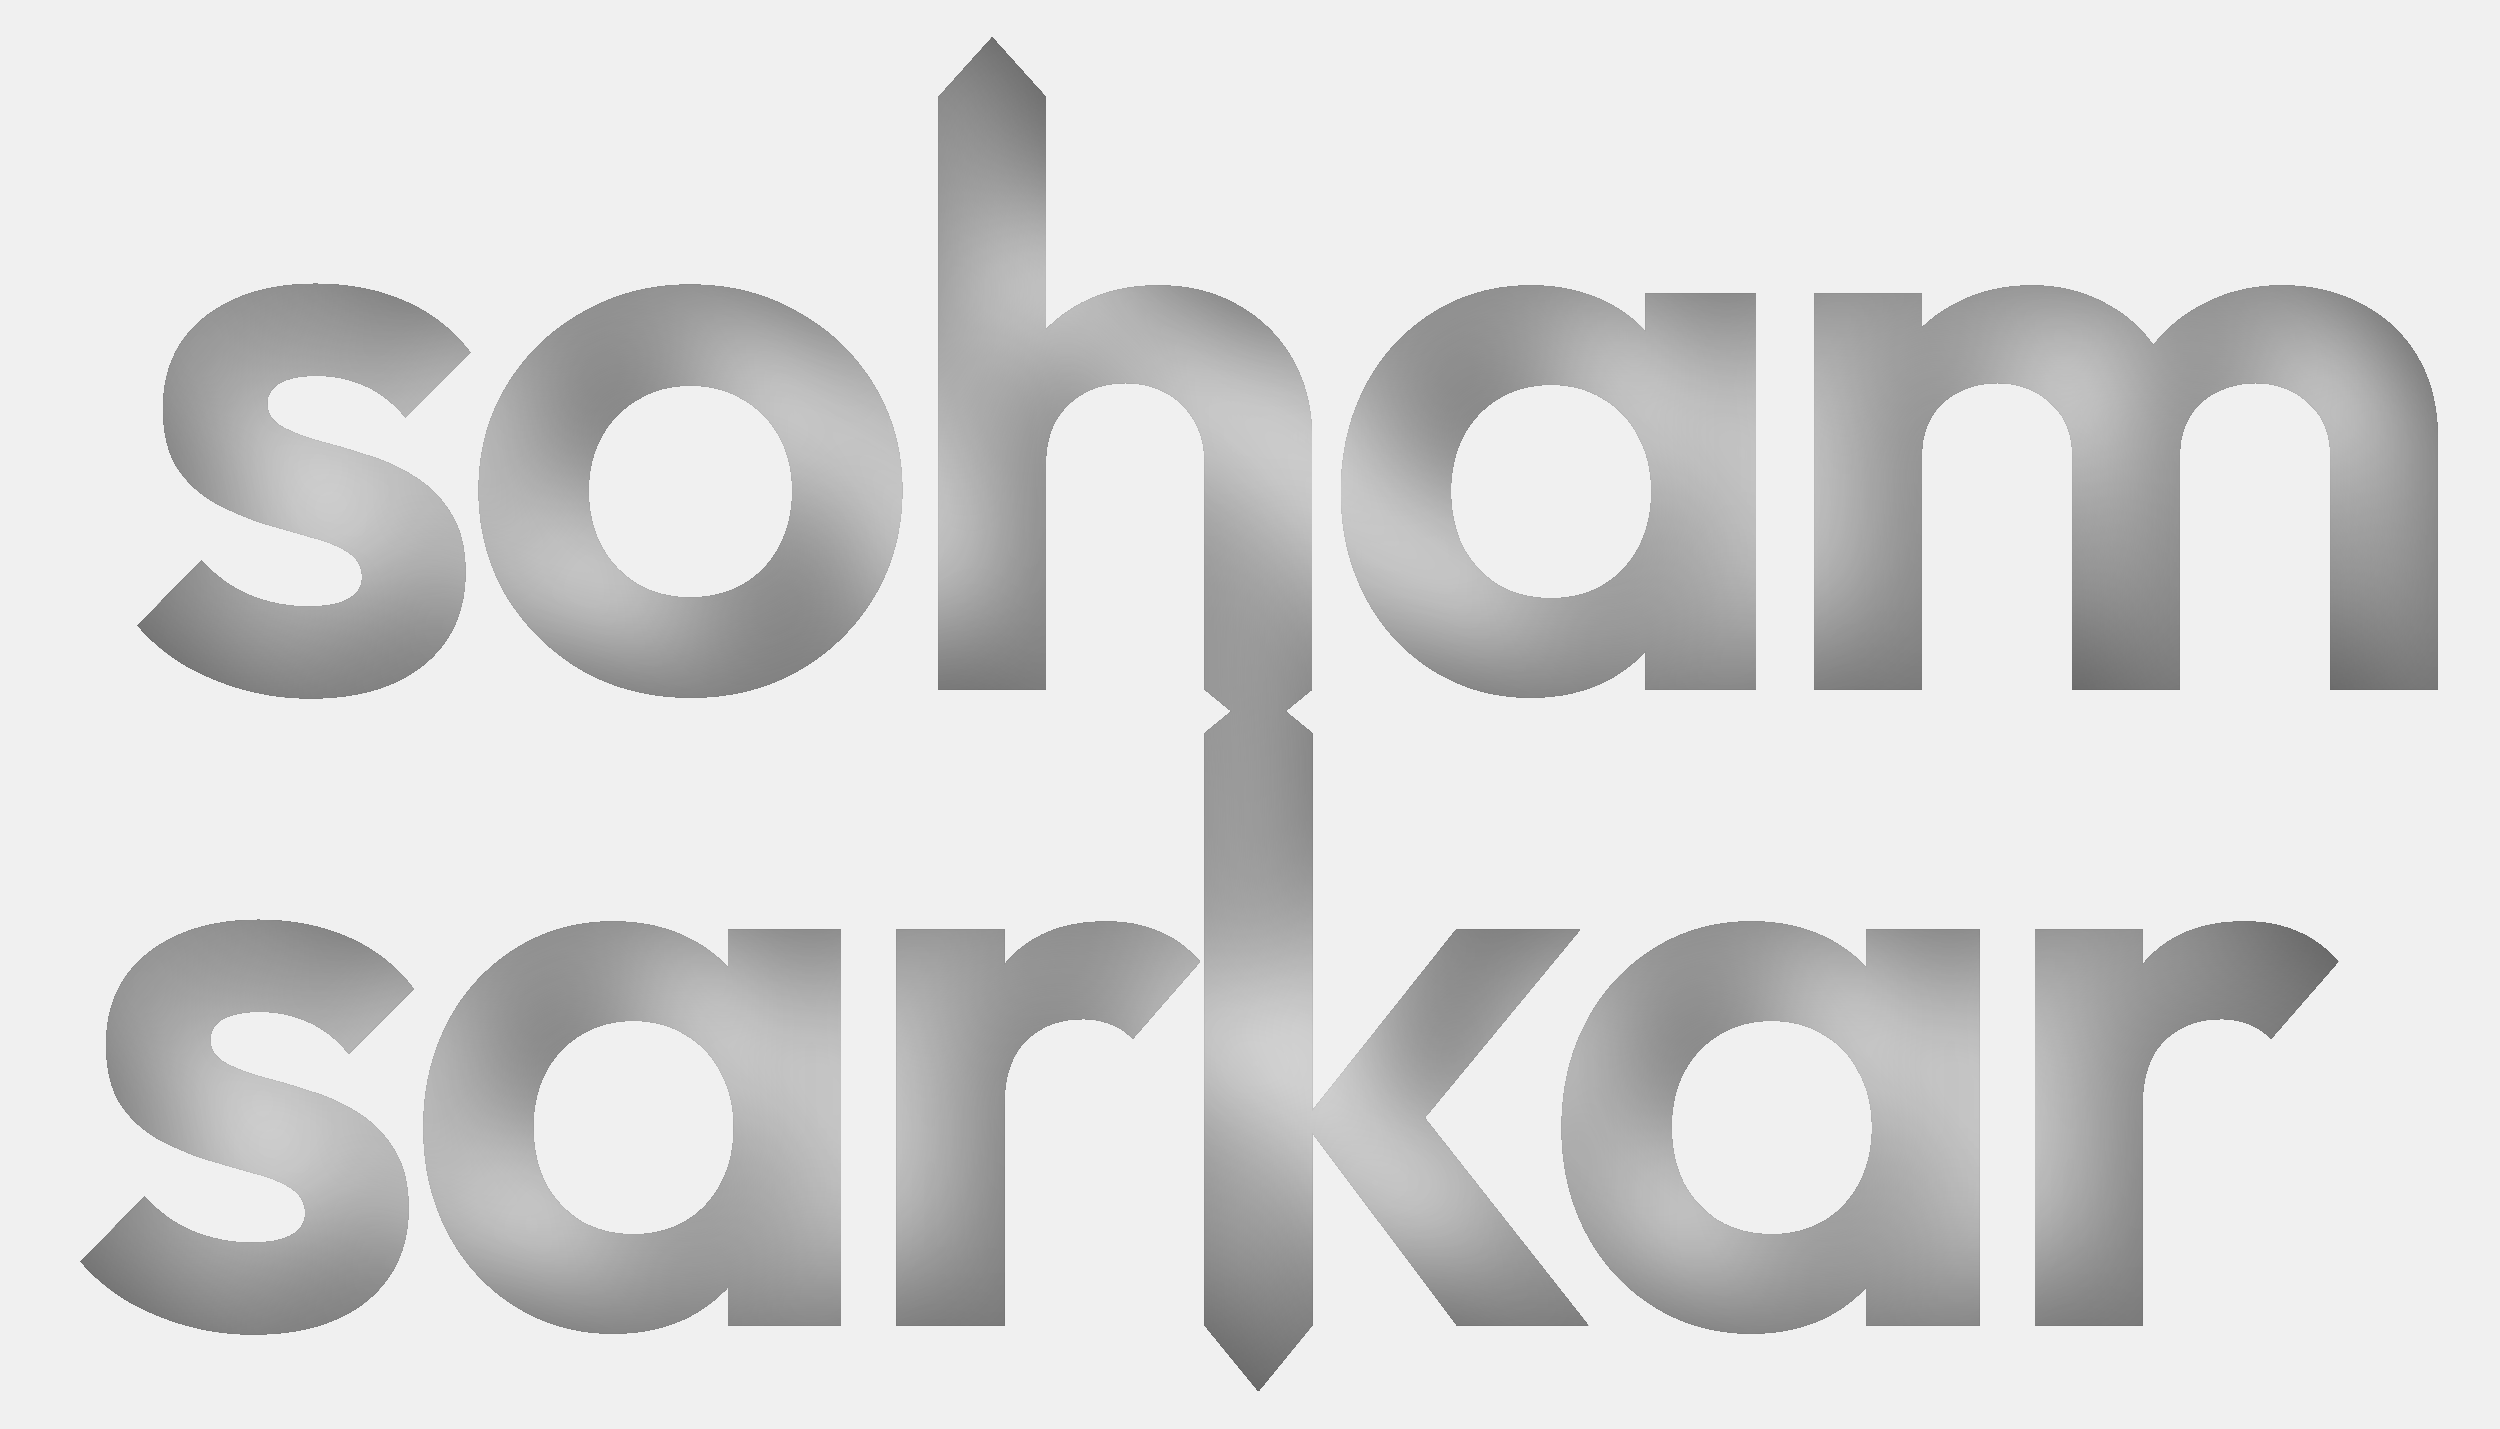
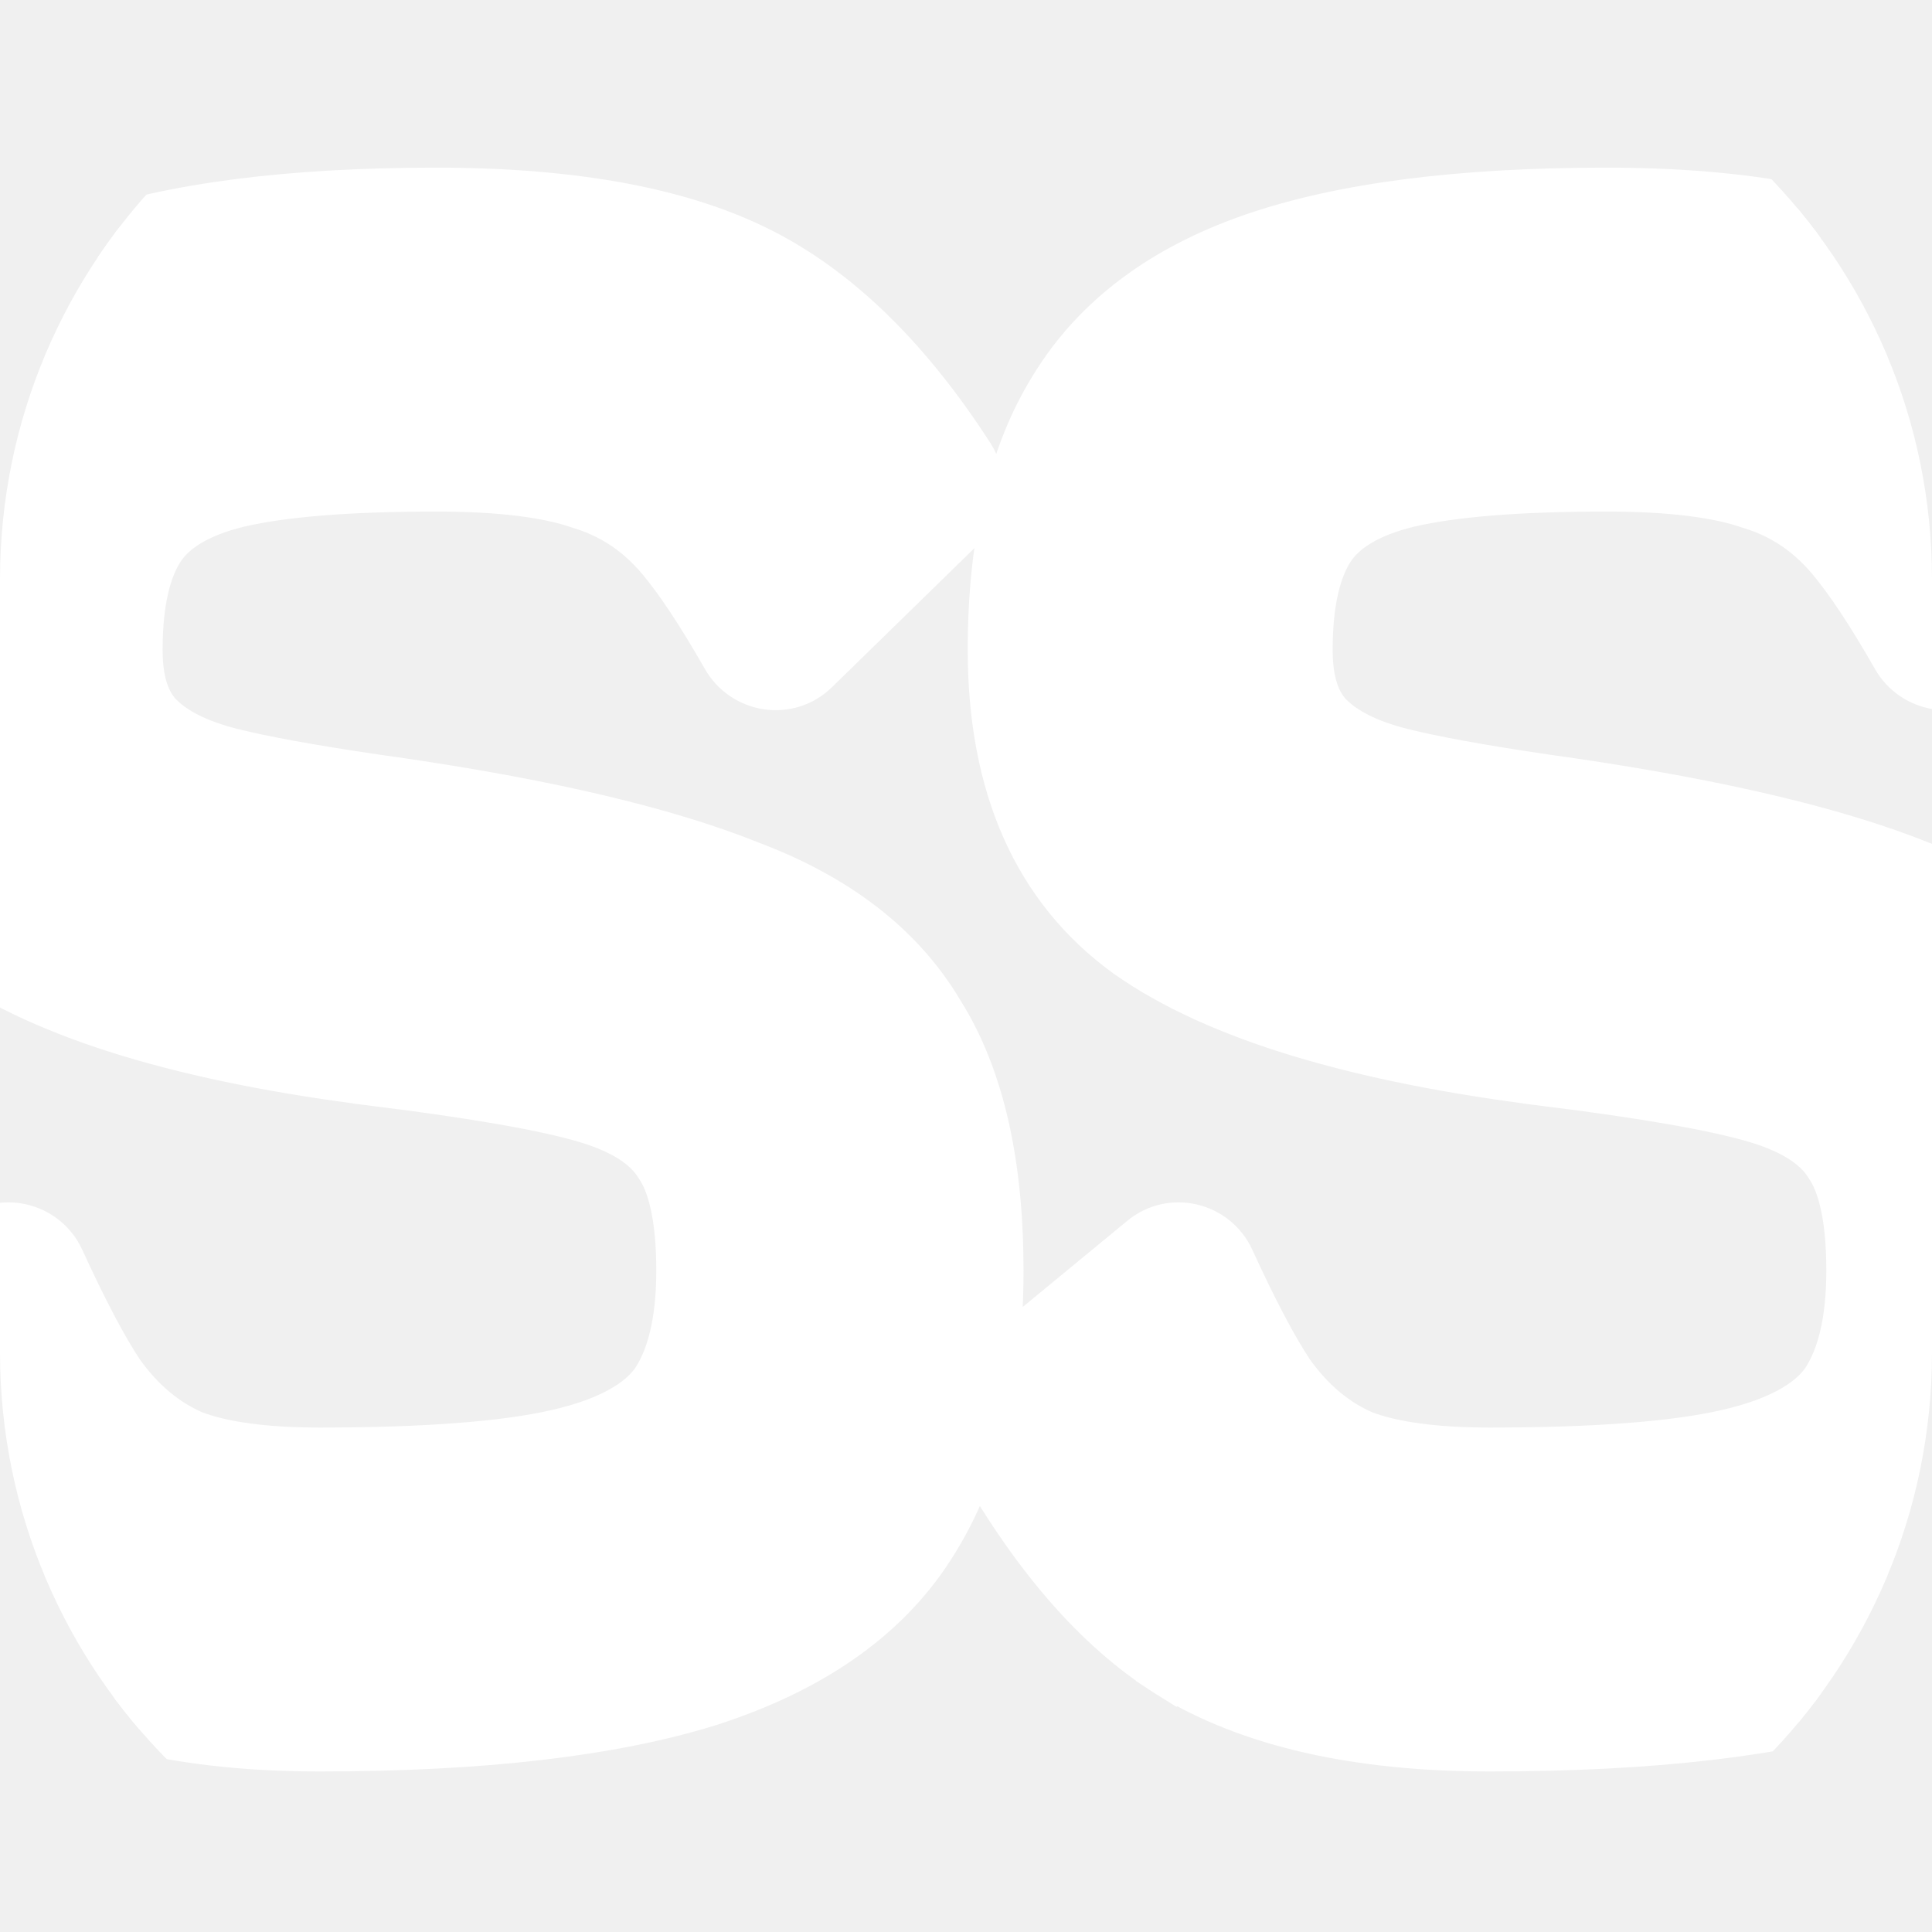
- <svg xmlns="http://www.w3.org/2000/svg" width="84" height="48" viewBox="0 0 84 48" fill="none">
-   <g filter="url(#a)" fill="#fff">
-     <path d="M10.409 23.463a8.4 8.4 0 0 1-2.23-.303 8.7 8.7 0 0 1-1.98-.825 6.5 6.5 0 0 1-1.57-1.321l2.147-2.174q.688.77 1.596 1.156a5.1 5.1 0 0 0 2.01.385q.88 0 1.32-.248.468-.247.468-.743 0-.55-.495-.853-.468-.302-1.239-.495l-1.623-.468a10 10 0 0 1-1.596-.688 3.7 3.7 0 0 1-1.266-1.183q-.468-.77-.468-1.982 0-1.265.605-2.201.633-.936 1.79-1.459Q9.032 9.54 10.6 9.54q1.652 0 2.973.577a5.46 5.46 0 0 1 2.229 1.734l-2.174 2.174q-.606-.743-1.376-1.073a3.95 3.95 0 0 0-1.624-.33q-.798 0-1.238.247-.413.248-.413.688 0 .495.468.77.495.276 1.266.496.77.194 1.596.468a6.3 6.3 0 0 1 1.596.716q.77.467 1.238 1.238.495.77.495 1.981 0 1.955-1.403 3.11-1.403 1.128-3.825 1.128m12.806-.027q-2.01 0-3.633-.908a7.3 7.3 0 0 1-2.56-2.505q-.935-1.596-.935-3.55t.936-3.495a6.8 6.8 0 0 1 2.559-2.476q1.623-.936 3.605-.936 2.037 0 3.633.936a6.77 6.77 0 0 1 2.559 2.476q.935 1.542.935 3.495t-.935 3.55a7 7 0 0 1-2.56 2.505q-1.595.908-3.604.908m-.028-3.358q1.018 0 1.789-.44a3.1 3.1 0 0 0 1.21-1.266q.44-.825.44-1.871t-.44-1.844a3.15 3.15 0 0 0-1.21-1.238q-.77-.468-1.789-.468-.99 0-1.761.468a3.15 3.15 0 0 0-1.211 1.238q-.44.798-.44 1.844 0 1.045.44 1.871.44.798 1.21 1.266.772.44 1.762.44m17.291 3.082v-7.622q0-1.184-.743-1.927-.742-.743-1.926-.743-.77 0-1.376.33t-.963.936q-.33.606-.33 1.404l-1.404-.716q0-1.568.66-2.724a4.74 4.74 0 0 1 1.817-1.844q1.184-.66 2.697-.66t2.669.66a4.74 4.74 0 0 1 1.844 1.816q.66 1.155.66 2.67v8.42l-1.802 1.476zm-8.943 0V3.264l1.802-2 1.803 2v19.897zm19.91.276q-1.815 0-3.275-.908a6.33 6.33 0 0 1-2.284-2.477q-.825-1.569-.825-3.523 0-1.98.825-3.55a6.33 6.33 0 0 1 2.284-2.476q1.459-.908 3.275-.908 1.43 0 2.56.578a4.5 4.5 0 0 1 1.788 1.623q.689 1.019.743 2.312v4.788q-.054 1.32-.743 2.34a4.8 4.8 0 0 1-1.788 1.623q-1.13.578-2.56.578m.66-3.33q1.514 0 2.45-.99.936-1.02.936-2.615 0-1.046-.44-1.844a2.93 2.93 0 0 0-1.184-1.266q-.742-.468-1.761-.468-.99 0-1.762.468a3.16 3.16 0 0 0-1.183 1.266q-.413.798-.413 1.844 0 1.072.413 1.899.44.798 1.183 1.266.77.44 1.762.44m3.193 3.054v-3.577l.578-3.247-.578-3.192V9.869H59V23.16zm5.666 0V9.87h3.605v13.29zm8.668 0v-7.842q0-1.156-.743-1.79-.715-.66-1.788-.66-.716 0-1.294.303a2.1 2.1 0 0 0-.908.826q-.33.55-.33 1.32l-1.404-.687q0-1.542.66-2.67a4.65 4.65 0 0 1 1.845-1.734q1.155-.632 2.614-.632 1.376 0 2.504.633a4.5 4.5 0 0 1 1.789 1.733q.66 1.101.66 2.67v8.53zm8.669 0v-7.842q0-1.156-.743-1.79-.715-.66-1.789-.66-.689 0-1.293.303a2.1 2.1 0 0 0-.908.826q-.33.55-.33 1.32l-2.064-.495q.11-1.596.853-2.752a5 5 0 0 1 1.954-1.816q1.21-.66 2.696-.66t2.67.633q1.183.605 1.871 1.76.688 1.157.688 2.753v8.42z" />
-     <path d="M8.496 44.835a8.4 8.4 0 0 1-2.23-.303 8.7 8.7 0 0 1-1.98-.825 6.5 6.5 0 0 1-1.57-1.321l2.147-2.174q.689.77 1.596 1.155a5.1 5.1 0 0 0 2.01.386q.88 0 1.32-.248.468-.248.468-.743 0-.55-.495-.853-.468-.303-1.239-.495-.77-.22-1.623-.468a10 10 0 0 1-1.596-.688 3.7 3.7 0 0 1-1.266-1.184q-.468-.77-.468-1.98 0-1.267.605-2.202.633-.936 1.79-1.459 1.155-.523 2.723-.523 1.651 0 2.973.578a5.46 5.46 0 0 1 2.229 1.734l-2.174 2.174q-.606-.743-1.376-1.073a3.95 3.95 0 0 0-1.624-.33q-.798 0-1.238.247-.414.247-.413.688 0 .495.468.77.495.277 1.266.496a22 22 0 0 1 1.596.468q.852.247 1.596.715.77.468 1.238 1.239.496.77.496 1.98 0 1.956-1.404 3.11-1.403 1.13-3.825 1.129m12.117-.028q-1.815 0-3.274-.908a6.33 6.33 0 0 1-2.284-2.477q-.825-1.568-.826-3.522 0-1.98.826-3.55a6.33 6.33 0 0 1 2.284-2.477q1.459-.908 3.274-.908 1.432 0 2.56.578a4.5 4.5 0 0 1 1.789 1.624q.687 1.019.742 2.311v4.789q-.055 1.32-.742 2.339a4.8 4.8 0 0 1-1.79 1.624q-1.127.577-2.559.577m.66-3.33q1.515 0 2.45-.99.936-1.018.936-2.614 0-1.046-.44-1.844a2.93 2.93 0 0 0-1.184-1.266q-.743-.468-1.761-.468-.99 0-1.761.468a3.16 3.16 0 0 0-1.184 1.266q-.412.798-.412 1.843 0 1.074.412 1.9.44.797 1.184 1.265.77.44 1.76.44m3.193 3.055v-3.577l.578-3.248-.578-3.192V31.24h3.786v13.292zm5.666 0V31.24h3.605v13.292zm3.605-7.347-1.403-.936q.248-2.45 1.43-3.853 1.185-1.43 3.413-1.43.963 0 1.734.33.77.301 1.403 1.018L38.058 34.9a1.9 1.9 0 0 0-.743-.496 2.6 2.6 0 0 0-.964-.165q-1.155 0-1.898.743-.716.715-.716 2.202m15.219 7.347-5.147-6.852 5.12-6.44h4.154l-5.999 7.265.138-1.76 6.137 7.787zm-8.476 0V24.636l1.8-1.476 1.805 1.476v19.896l-1.802 2.204zm18.379.275q-1.817 0-3.275-.908a6.33 6.33 0 0 1-2.284-2.477q-.825-1.568-.826-3.522 0-1.98.826-3.55a6.33 6.33 0 0 1 2.284-2.477q1.458-.908 3.275-.908 1.431 0 2.559.578a4.5 4.5 0 0 1 1.789 1.624q.687 1.019.743 2.311v4.789q-.056 1.32-.743 2.339a4.8 4.8 0 0 1-1.79 1.624q-1.127.577-2.558.577m.66-3.33q1.514 0 2.45-.99.935-1.018.935-2.614 0-1.046-.44-1.844a2.93 2.93 0 0 0-1.184-1.266q-.743-.468-1.76-.468-.991 0-1.762.468a3.16 3.16 0 0 0-1.184 1.266q-.412.798-.412 1.843 0 1.074.413 1.9.44.797 1.183 1.265.77.44 1.761.44m3.192 3.055v-3.577l.578-3.248-.578-3.192V31.24H66.5v13.292zm5.666 0V31.24h3.605v13.292zm3.605-7.347-1.403-.936q.248-2.45 1.43-3.853 1.185-1.43 3.413-1.43.963 0 1.734.33.77.301 1.403 1.018L76.303 34.9a1.9 1.9 0 0 0-.743-.496 2.6 2.6 0 0 0-.963-.165q-1.156 0-1.9.743-.715.715-.715 2.202" />
+ <svg xmlns="http://www.w3.org/2000/svg" width="120" height="120" viewBox="0 0 120 120" fill="none">
+   <g clip-path="url(#a)">
+     <path d="M99.772 11.913c8.617 0 15.515 1.267 20.556 3.942 4.686 2.487 8.878 6.697 12.614 12.498.903 1.402.65 3.213-.508 4.343l-9.134 8.916c-1.677 1.637-4.409 1.182-5.539-.802-1.57-2.756-2.926-4.788-4.066-6.142-1.365-1.622-3.005-2.711-4.94-3.3l-.028-.008-.029-.01c-1.989-.692-4.933-1.076-8.926-1.076-5.465 0-9.528.336-12.257.972-2.602.629-4.115 1.64-4.888 2.835-.839 1.296-1.353 3.33-1.354 6.286 0 2.087.521 3.377 1.3 4.156.899.899 2.352 1.673 4.52 2.215 1.958.49 4.89 1.024 8.822 1.603l1.746.25.01.002c9.207 1.356 16.432 3.064 21.614 5.152 5.351 2.019 9.329 5.054 11.766 9.175 2.517 3.999 3.696 9.38 3.696 15.995 0 6.95-1.389 12.723-4.301 17.194-2.847 4.425-7.478 7.589-13.693 9.594l-.008.002-.007.003c-6.098 1.899-14.191 2.821-24.213 2.821-8.178 0-14.86-1.475-19.912-4.568l-.011-.007.794-1.273-.794 1.272c-4.488-2.805-8.484-7.482-12.042-13.879-.688 2.218-1.614 4.232-2.788 6.035-2.847 4.425-7.478 7.589-13.693 9.594l-.008.002-.006.003c-6.099 1.899-14.192 2.821-24.213 2.821-8.18 0-14.86-1.475-19.913-4.568l-.011-.007.795-1.273-.795 1.272c-4.63-2.894-8.737-7.78-12.38-14.493-.8-1.476-.408-3.28.855-4.322l9.898-8.156c1.803-1.486 4.492-.815 5.446 1.27 1.453 3.175 2.69 5.512 3.715 7.053 1.3 1.816 2.819 3.064 4.546 3.811 1.782.673 4.367 1.052 7.844 1.052 6.636 0 11.524-.388 14.737-1.122 3.224-.737 5.118-1.87 6.065-3.174 1.01-1.488 1.609-3.746 1.609-6.957 0-3.29-.53-5.377-1.33-6.541l-.019-.027-.017-.028c-.695-1.113-2.09-2.116-4.516-2.835-2.48-.735-6.77-1.495-12.947-2.267v-.001c-11.76-1.458-20.513-4.054-26.038-7.942l-.007-.006-.008-.005c-5.704-4.119-8.447-10.528-8.447-18.896 0-6.642 1.237-12.118 3.851-16.3 2.634-4.312 6.81-7.396 12.375-9.318 5.537-1.913 12.874-2.836 21.938-2.836 8.617 0 15.515 1.267 20.556 3.942 4.686 2.487 8.878 6.697 12.615 12.498.902 1.402.649 3.213-.51 4.343l-9.133 8.916c-1.677 1.637-4.409 1.182-5.54-.802-1.57-2.756-2.925-4.788-4.064-6.142-1.366-1.622-3.007-2.711-4.942-3.3l-.027-.008-.029-.01c-1.989-.692-4.933-1.076-8.926-1.076-5.465 0-9.528.336-12.257.972-2.601.629-4.114 1.64-4.888 2.835-.839 1.296-1.353 3.33-1.353 6.286 0 2.087.52 3.377 1.3 4.156.898.899 2.35 1.673 4.519 2.215 1.958.49 4.89 1.024 8.822 1.603l1.746.25.011.002c9.206 1.356 16.43 3.064 21.613 5.152 5.35 2.019 9.33 5.054 11.766 9.175 2.518 3.999 3.696 9.38 3.696 15.995q0 2.99-.346 5.687l9.248-7.62c1.803-1.486 4.492-.815 5.446 1.27 1.453 3.175 2.69 5.512 3.715 7.053 1.3 1.816 2.818 3.064 4.546 3.811 1.782.673 4.366 1.052 7.843 1.052 6.637 0 11.525-.388 14.738-1.122 3.223-.737 5.118-1.87 6.065-3.174 1.009-1.488 1.609-3.746 1.609-6.957-.001-3.29-.53-5.377-1.331-6.541l-.018-.027-.017-.028c-.696-1.113-2.091-2.116-4.516-2.835-2.481-.735-6.769-1.495-12.948-2.267v-.001c-11.758-1.458-20.512-4.054-26.037-7.942l-.007-.006-.008-.005c-5.704-4.119-8.448-10.528-8.448-18.896 0-6.642 1.238-12.118 3.852-16.3 2.634-4.312 6.81-7.396 12.375-9.318 5.537-1.913 12.873-2.836 21.938-2.836Z" fill="#fff" stroke="#fff" stroke-width="3" />
  </g>
  <defs>
-     <filter id="a" x=".717" y="-.736" width="83.189" height="49.472" filterUnits="userSpaceOnUse" color-interpolation-filters="sRGB">
-       <feFlood flood-opacity="0" result="BackgroundImageFix" />
-       <feBlend in="SourceGraphic" in2="BackgroundImageFix" result="shape" />
-       <feColorMatrix in="SourceAlpha" values="0 0 0 0 0 0 0 0 0 0 0 0 0 0 0 0 0 0 127 0" result="hardAlpha" />
-       <feOffset dx="2" dy="2" />
-       <feGaussianBlur stdDeviation="2" />
-       <feComposite in2="hardAlpha" operator="arithmetic" k2="-1" k3="1" />
-       <feColorMatrix values="0 0 0 0 0 0 0 0 0 0 0 0 0 0 0 0 0 0 0.35 0" />
-       <feBlend in2="shape" result="effect1_innerShadow_1119_229" />
-       <feColorMatrix in="SourceAlpha" values="0 0 0 0 0 0 0 0 0 0 0 0 0 0 0 0 0 0 127 0" result="hardAlpha" />
-       <feOffset dx="-2" dy="-2" />
-       <feGaussianBlur stdDeviation="2" />
-       <feComposite in2="hardAlpha" operator="arithmetic" k2="-1" k3="1" />
-       <feColorMatrix values="0 0 0 0 0 0 0 0 0 0 0 0 0 0 0 0 0 0 0.45 0" />
-       <feBlend in2="effect1_innerShadow_1119_229" result="effect2_innerShadow_1119_229" />
-     </filter>
+     <clipPath id="a">
+       <rect width="120" height="120" rx="36" fill="#fff" />
+     </clipPath>
  </defs>
</svg>
